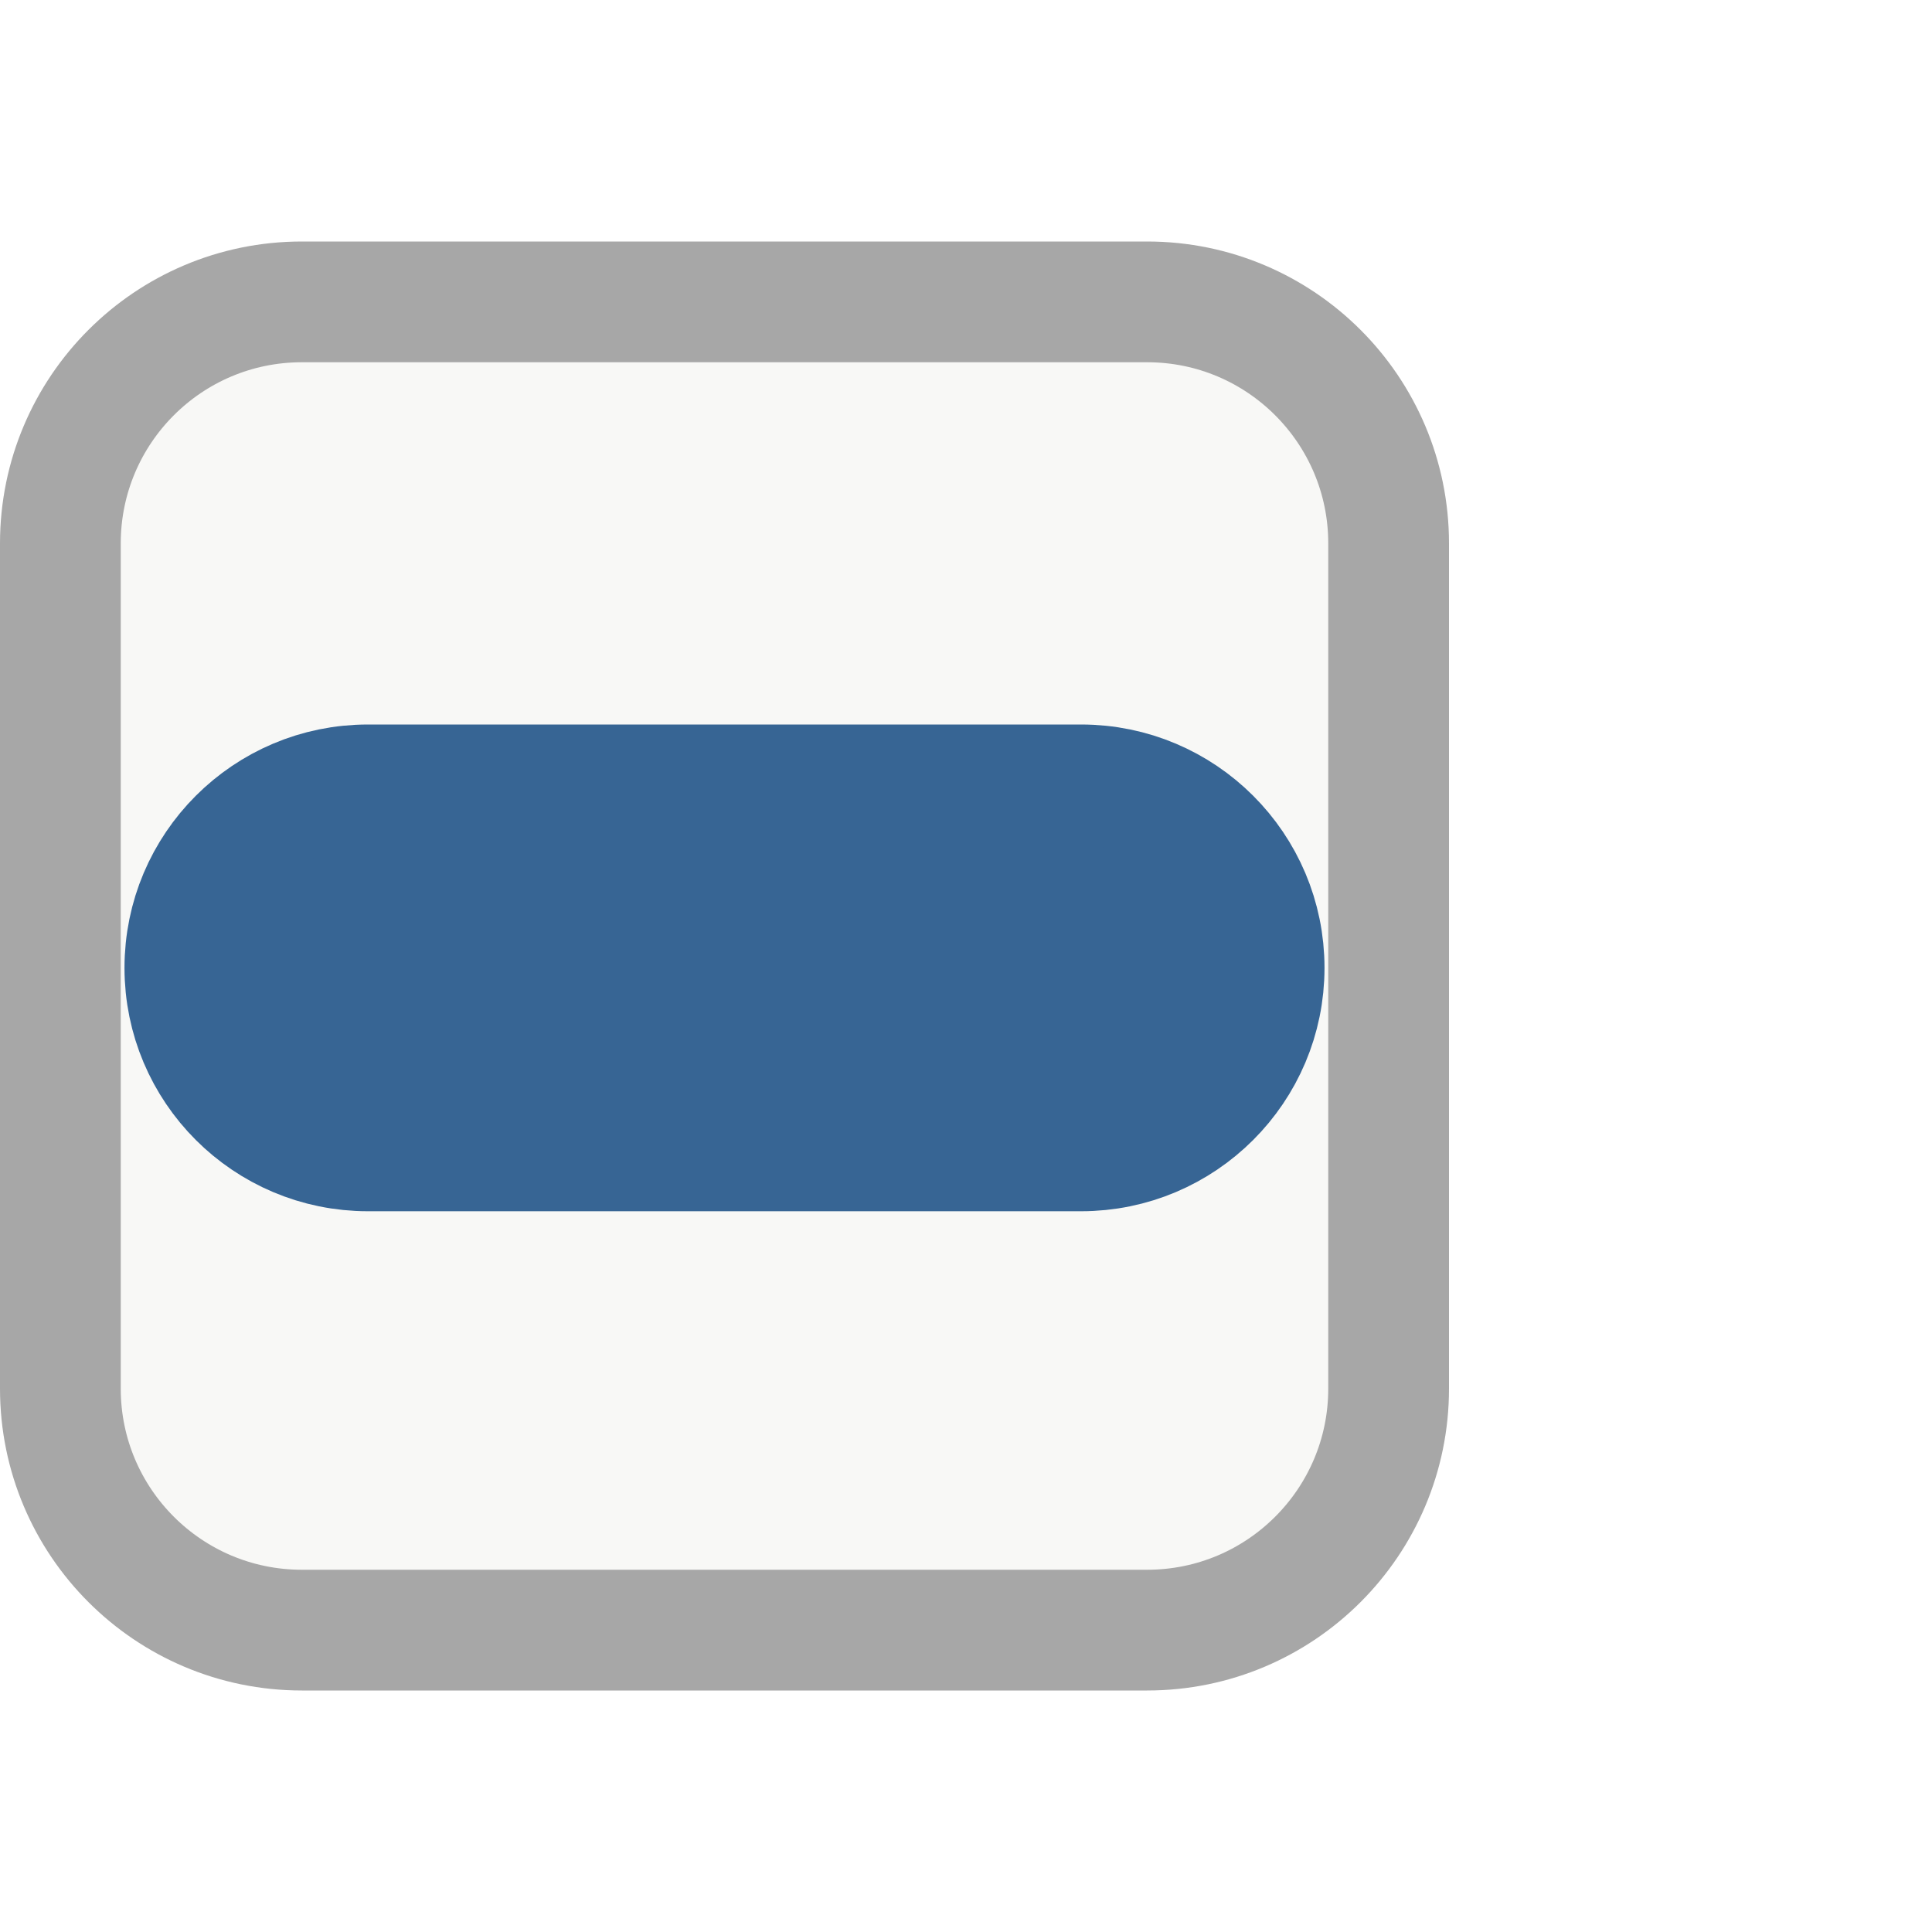
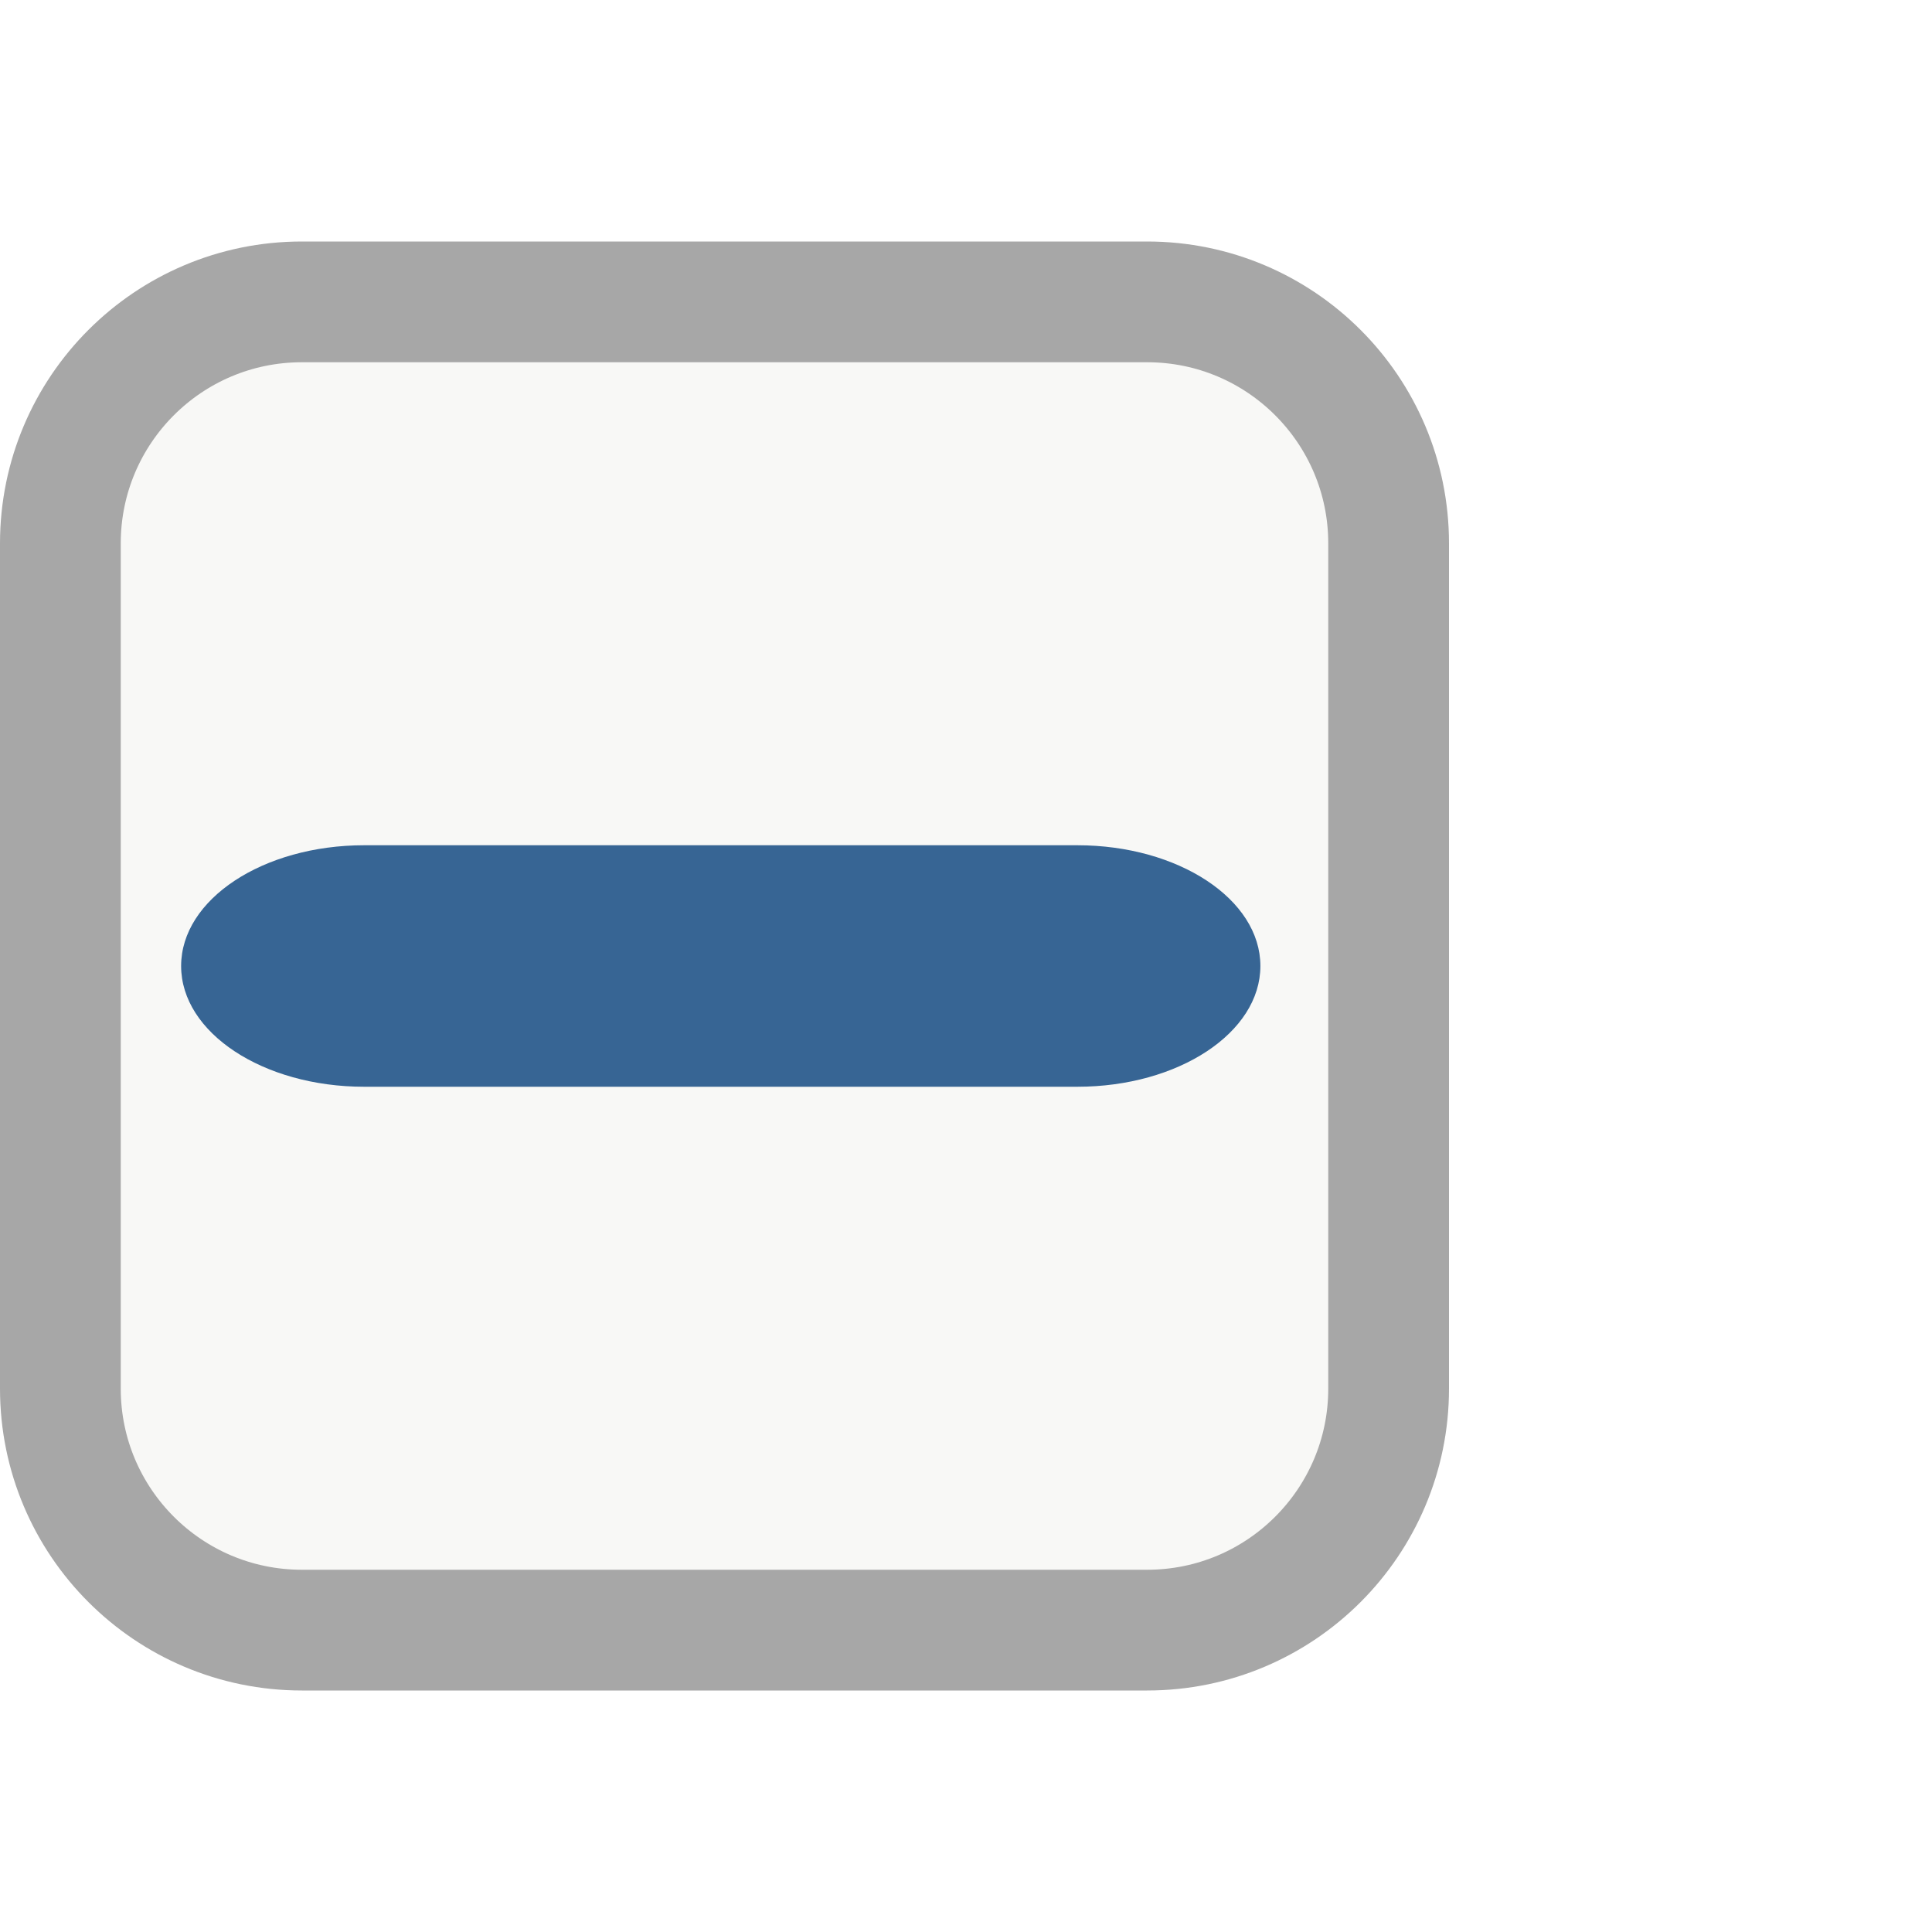
- <svg xmlns="http://www.w3.org/2000/svg" xmlns:xlink="http://www.w3.org/1999/xlink" width="16" height="16" id="svg814" version="1.1">
-   <defs id="defs816">
-     <linearGradient xlink:href="#linearGradient7346-8" id="linearGradient7352-4" x1="5.656" y1="6.391" x2="5.656" y2="9.828" gradientUnits="userSpaceOnUse" />
-     <linearGradient id="linearGradient7346-8">
-       <stop style="stop-color:#1969ba;stop-opacity:1" offset="0" id="stop7348-1" />
-       <stop style="stop-color:#145393;stop-opacity:1" offset="1" id="stop7350-0" />
-     </linearGradient>
-   </defs>
+ <svg xmlns="http://www.w3.org/2000/svg" width="16" height="16" id="svg814" version="1.1">
+   <defs id="defs816" />
  <g id="layer1" transform="translate(0,-1036.362)">
-     <rect ry="2" rx="2" y="-1049.862" x="0.5" height="11" width="11" id="rect6506" style="color:#000000;fill:#f8f8f6;fill-opacity:1;fill-rule:nonzero;stroke:#a7a7a7;stroke-width:1;stroke-opacity:1;marker:none;visibility:visible;display:inline;overflow:visible;enable-background:accumulate;stroke-linejoin:round" transform="scale(1,-1)" />
-     <rect style="color:#000000;fill:#376594;fill-opacity:1;fill-rule:nonzero;stroke:#376594;stroke-width:1px;marker:none;visibility:visible;display:inline;overflow:visible;enable-background:accumulate;stroke-opacity:1" id="rect5494" width="8.938" height="3.031" x="1.531" y="1042.862" rx="1.516" ry="1.516" />
+     <rect transform="scale(1,-1)" style="opacity:1;color:#000000;fill:#f8f8f6;fill-opacity:1;fill-rule:nonzero;stroke:#a7a7a7;stroke-width:1;stroke-linecap:butt;stroke-linejoin:round;stroke-miterlimit:4;stroke-opacity:1;stroke-dasharray:none;stroke-dashoffset:0;marker:none;visibility:visible;display:inline;overflow:visible;enable-background:accumulate" id="rect16897" width="11" height="11" x="0.5" y="-1049.862" rx="2" ry="2" />
+     <rect style="opacity:1;color:#000000;fill:#376594;fill-opacity:1;fill-rule:nonzero;stroke:none;stroke-width:1;marker:none;visibility:visible;display:inline;overflow:visible;enable-background:accumulate" id="rect5494" width="8.938" height="2" x="1.5" y="1043.362" rx="1.516" ry="1" />
  </g>
</svg>
